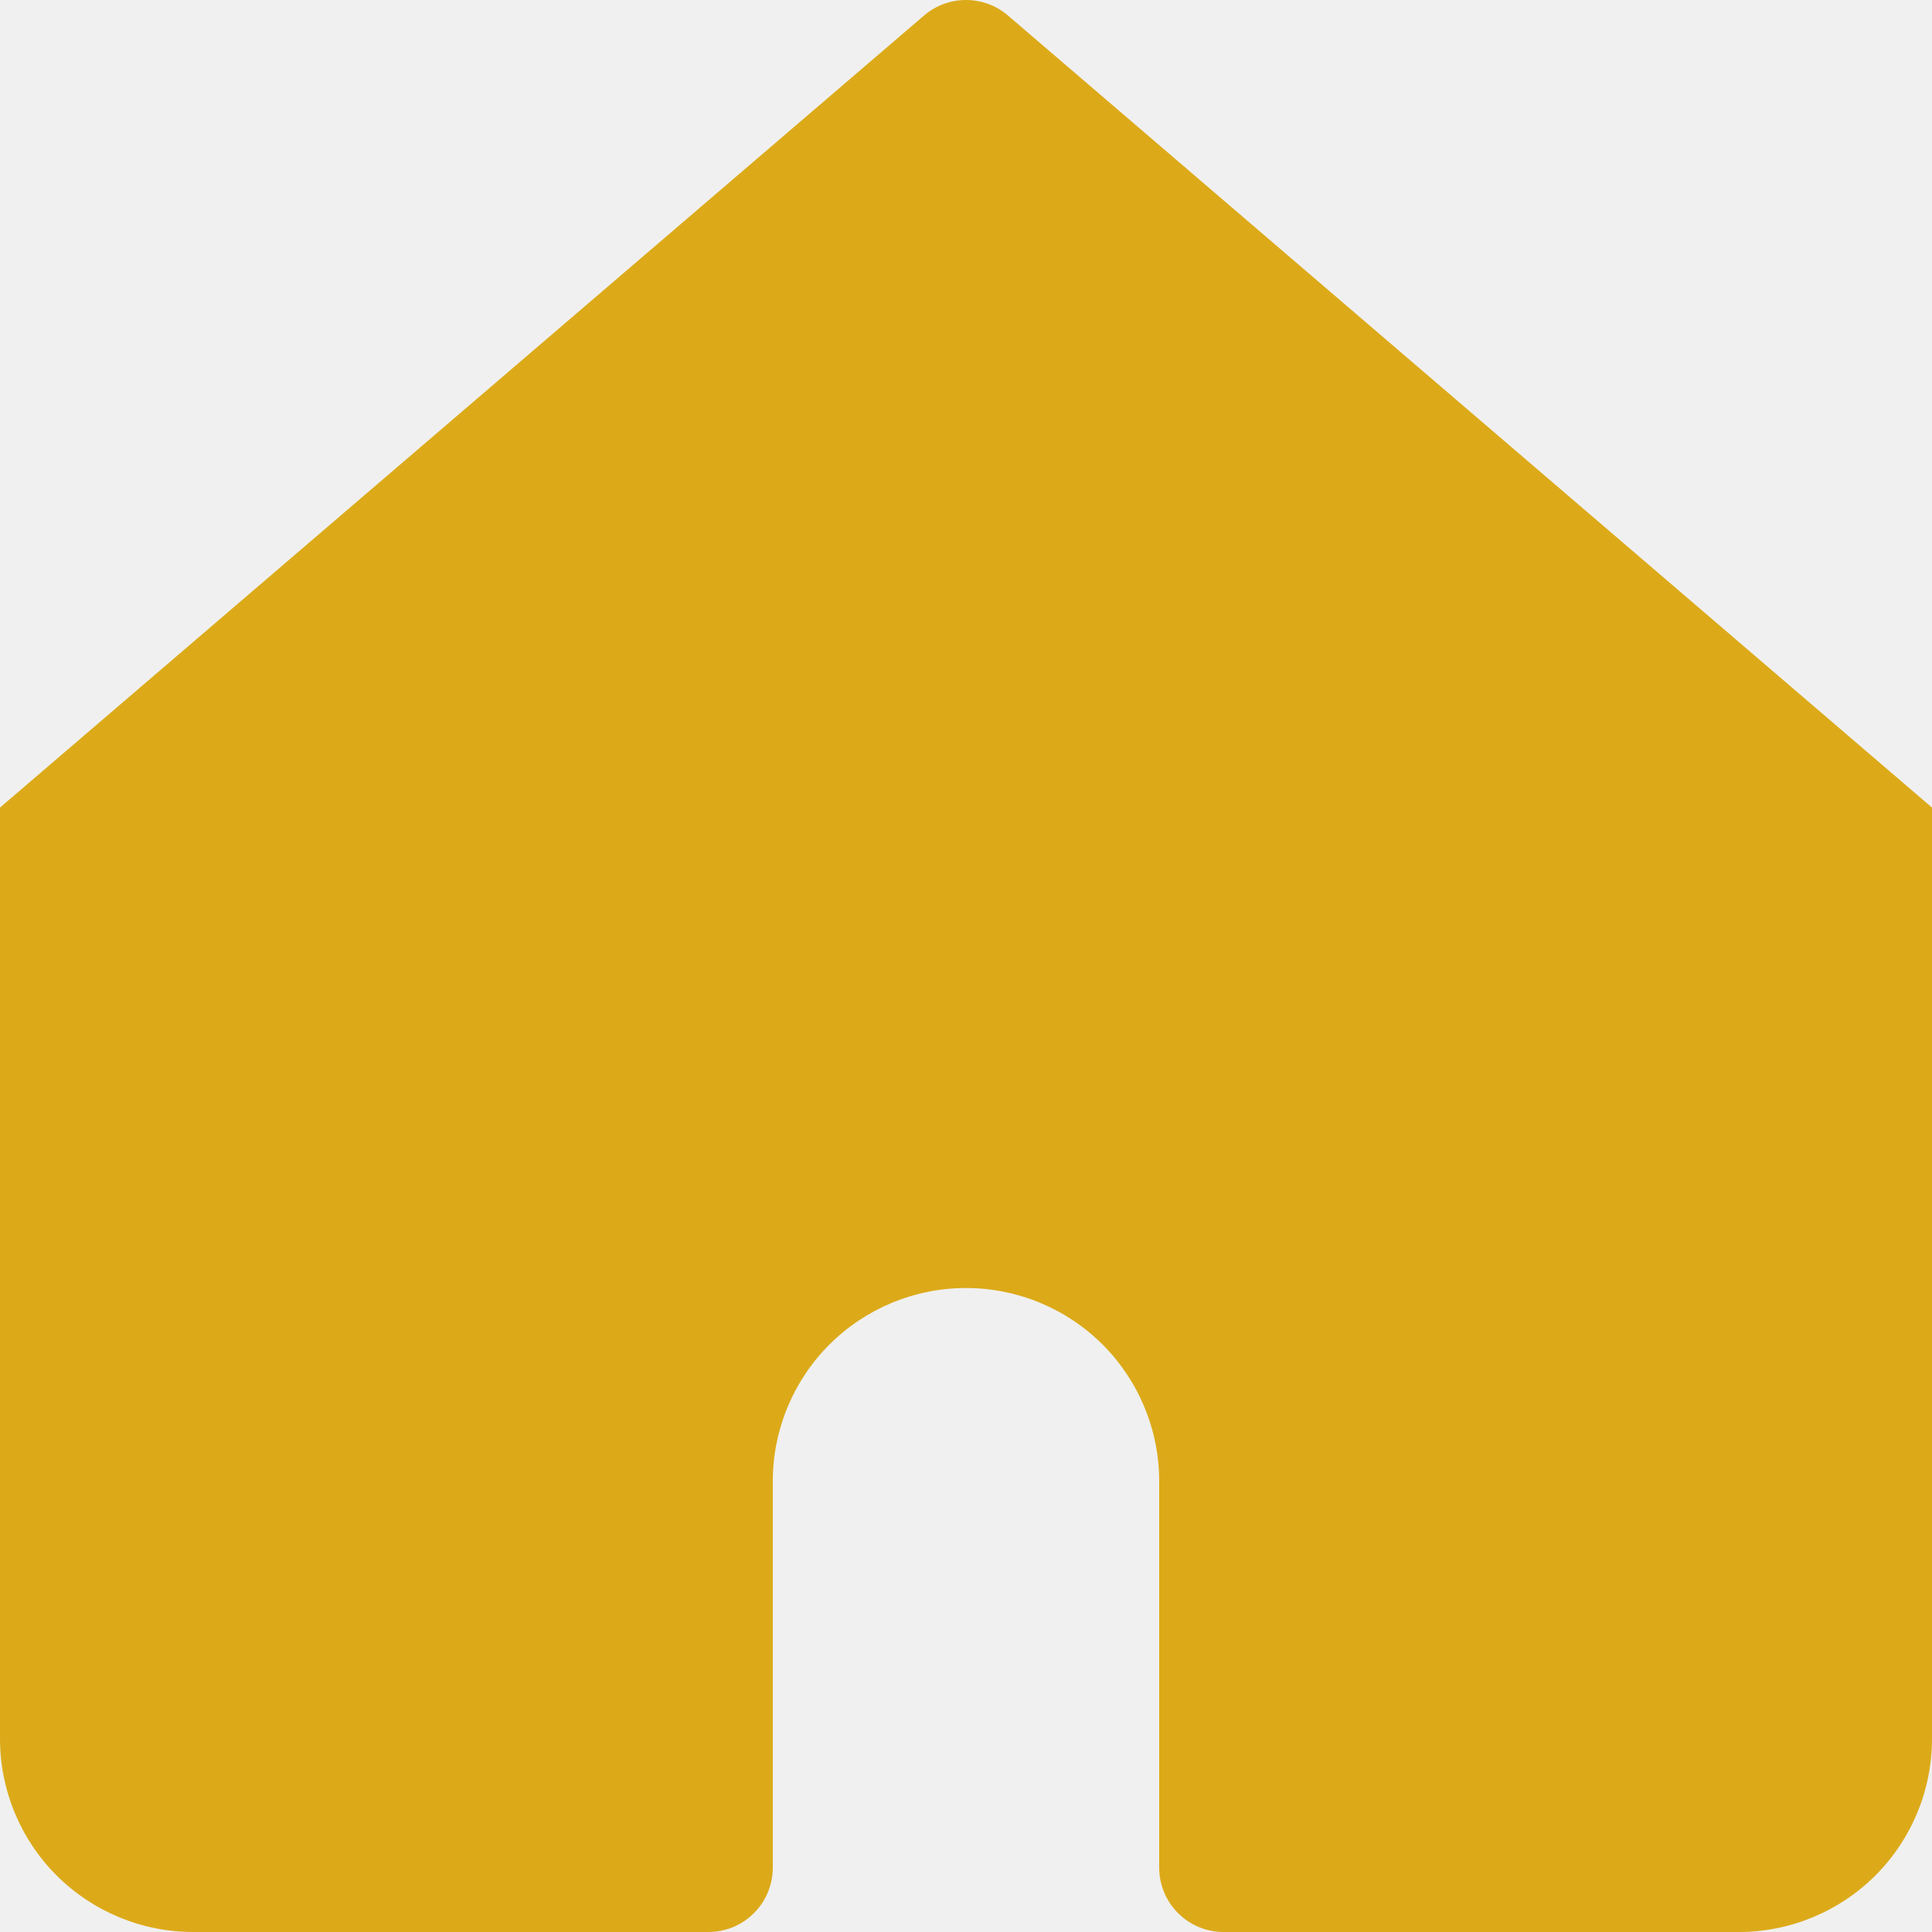
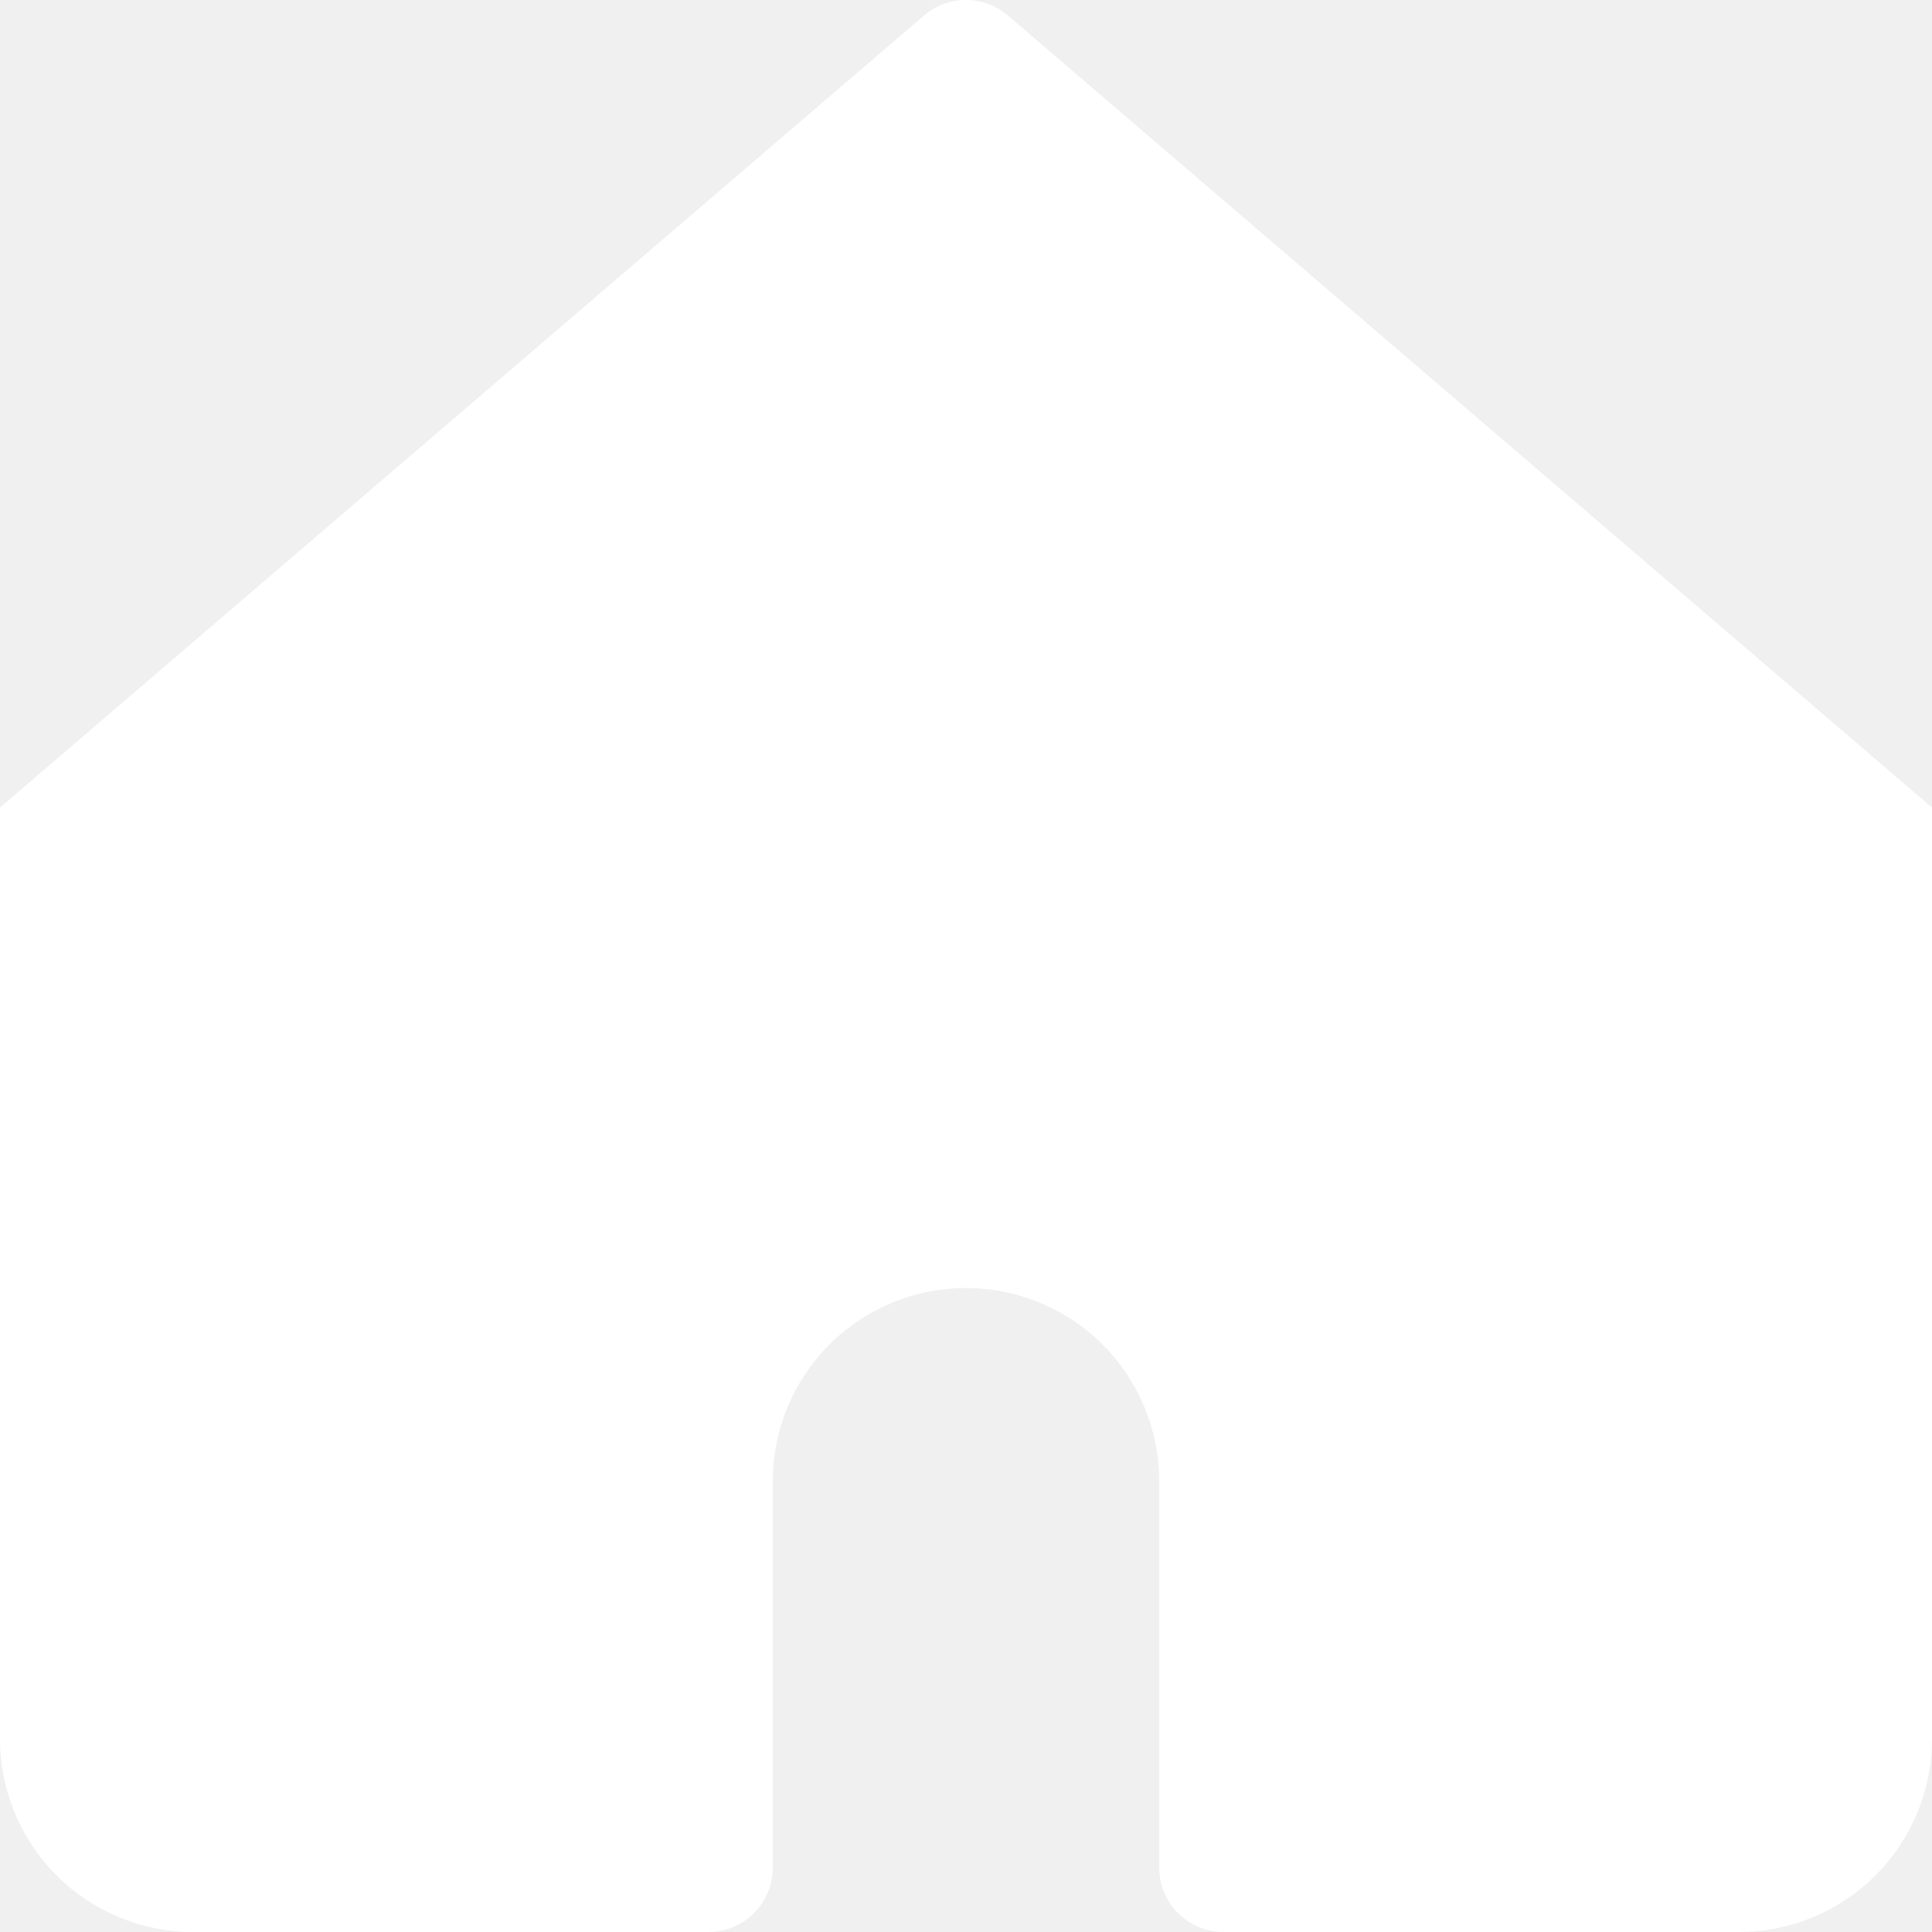
<svg xmlns="http://www.w3.org/2000/svg" width="22" height="22" viewBox="0 0 22 22" fill="none">
-   <g clip-path="url(#clip0_34_58)">
-     <path d="M11.477 0.176C11.344 0.062 11.175 0 11 0C10.825 0 10.656 0.062 10.523 0.176L0 9.196V19.8C0 20.384 0.232 20.943 0.644 21.356C1.057 21.768 1.617 22 2.2 22H8.067C8.261 22 8.448 21.923 8.585 21.785C8.723 21.648 8.8 21.461 8.8 21.267V16.867C8.8 16.283 9.032 15.724 9.444 15.311C9.857 14.899 10.416 14.667 11 14.667C11.584 14.667 12.143 14.899 12.556 15.311C12.968 15.724 13.2 16.283 13.2 16.867V21.267C13.2 21.461 13.277 21.648 13.415 21.785C13.552 21.923 13.739 22 13.933 22H19.8C20.384 22 20.943 21.768 21.356 21.356C21.768 20.943 22 20.384 22 19.8V9.196L11.477 0.176Z" fill="#DCAA19" />
+   <g clip-path="url(#clip0_242_69)">
+     <path d="M11.477 0.176C11.344 0.062 11.175 0 11 0C10.825 0 10.656 0.062 10.523 0.176L0 9.196V19.8C0 20.384 0.232 20.943 0.644 21.356C1.057 21.768 1.617 22 2.2 22H8.067C8.261 22 8.448 21.923 8.585 21.785C8.723 21.648 8.8 21.461 8.8 21.267V16.867C8.8 16.283 9.032 15.724 9.444 15.311C9.857 14.899 10.416 14.667 11 14.667C11.584 14.667 12.143 14.899 12.556 15.311C12.968 15.724 13.2 16.283 13.2 16.867V21.267C13.2 21.461 13.277 21.648 13.415 21.785C13.552 21.923 13.739 22 13.933 22H19.8C20.384 22 20.943 21.768 21.356 21.356C21.768 20.943 22 20.384 22 19.8V9.196L11.477 0.176Z" fill="white" />
  </g>
  <defs>
-     <clipPath id="clip0_34_58">
-       <rect width="22" height="22" fill="green" />
+     <clipPath id="clip0_242_69">
+       <rect width="22" height="22" fill="white" />
    </clipPath>
  </defs>
</svg>
